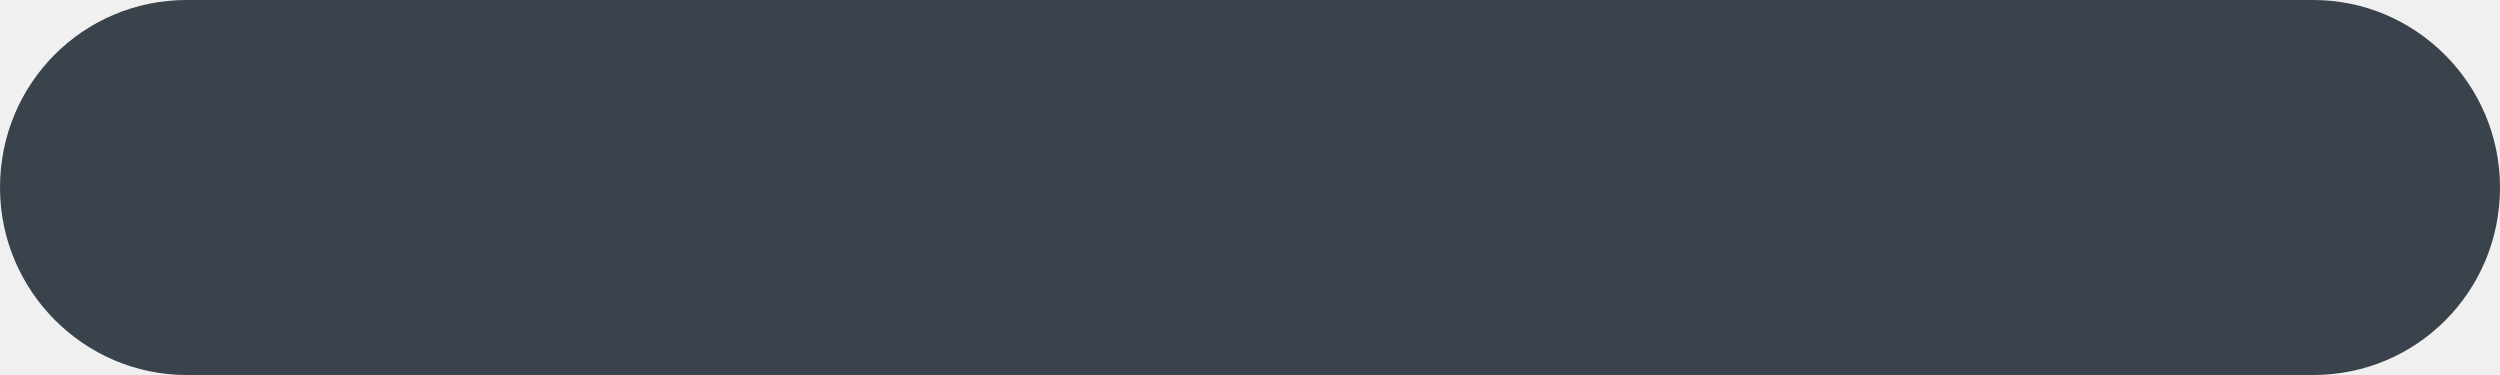
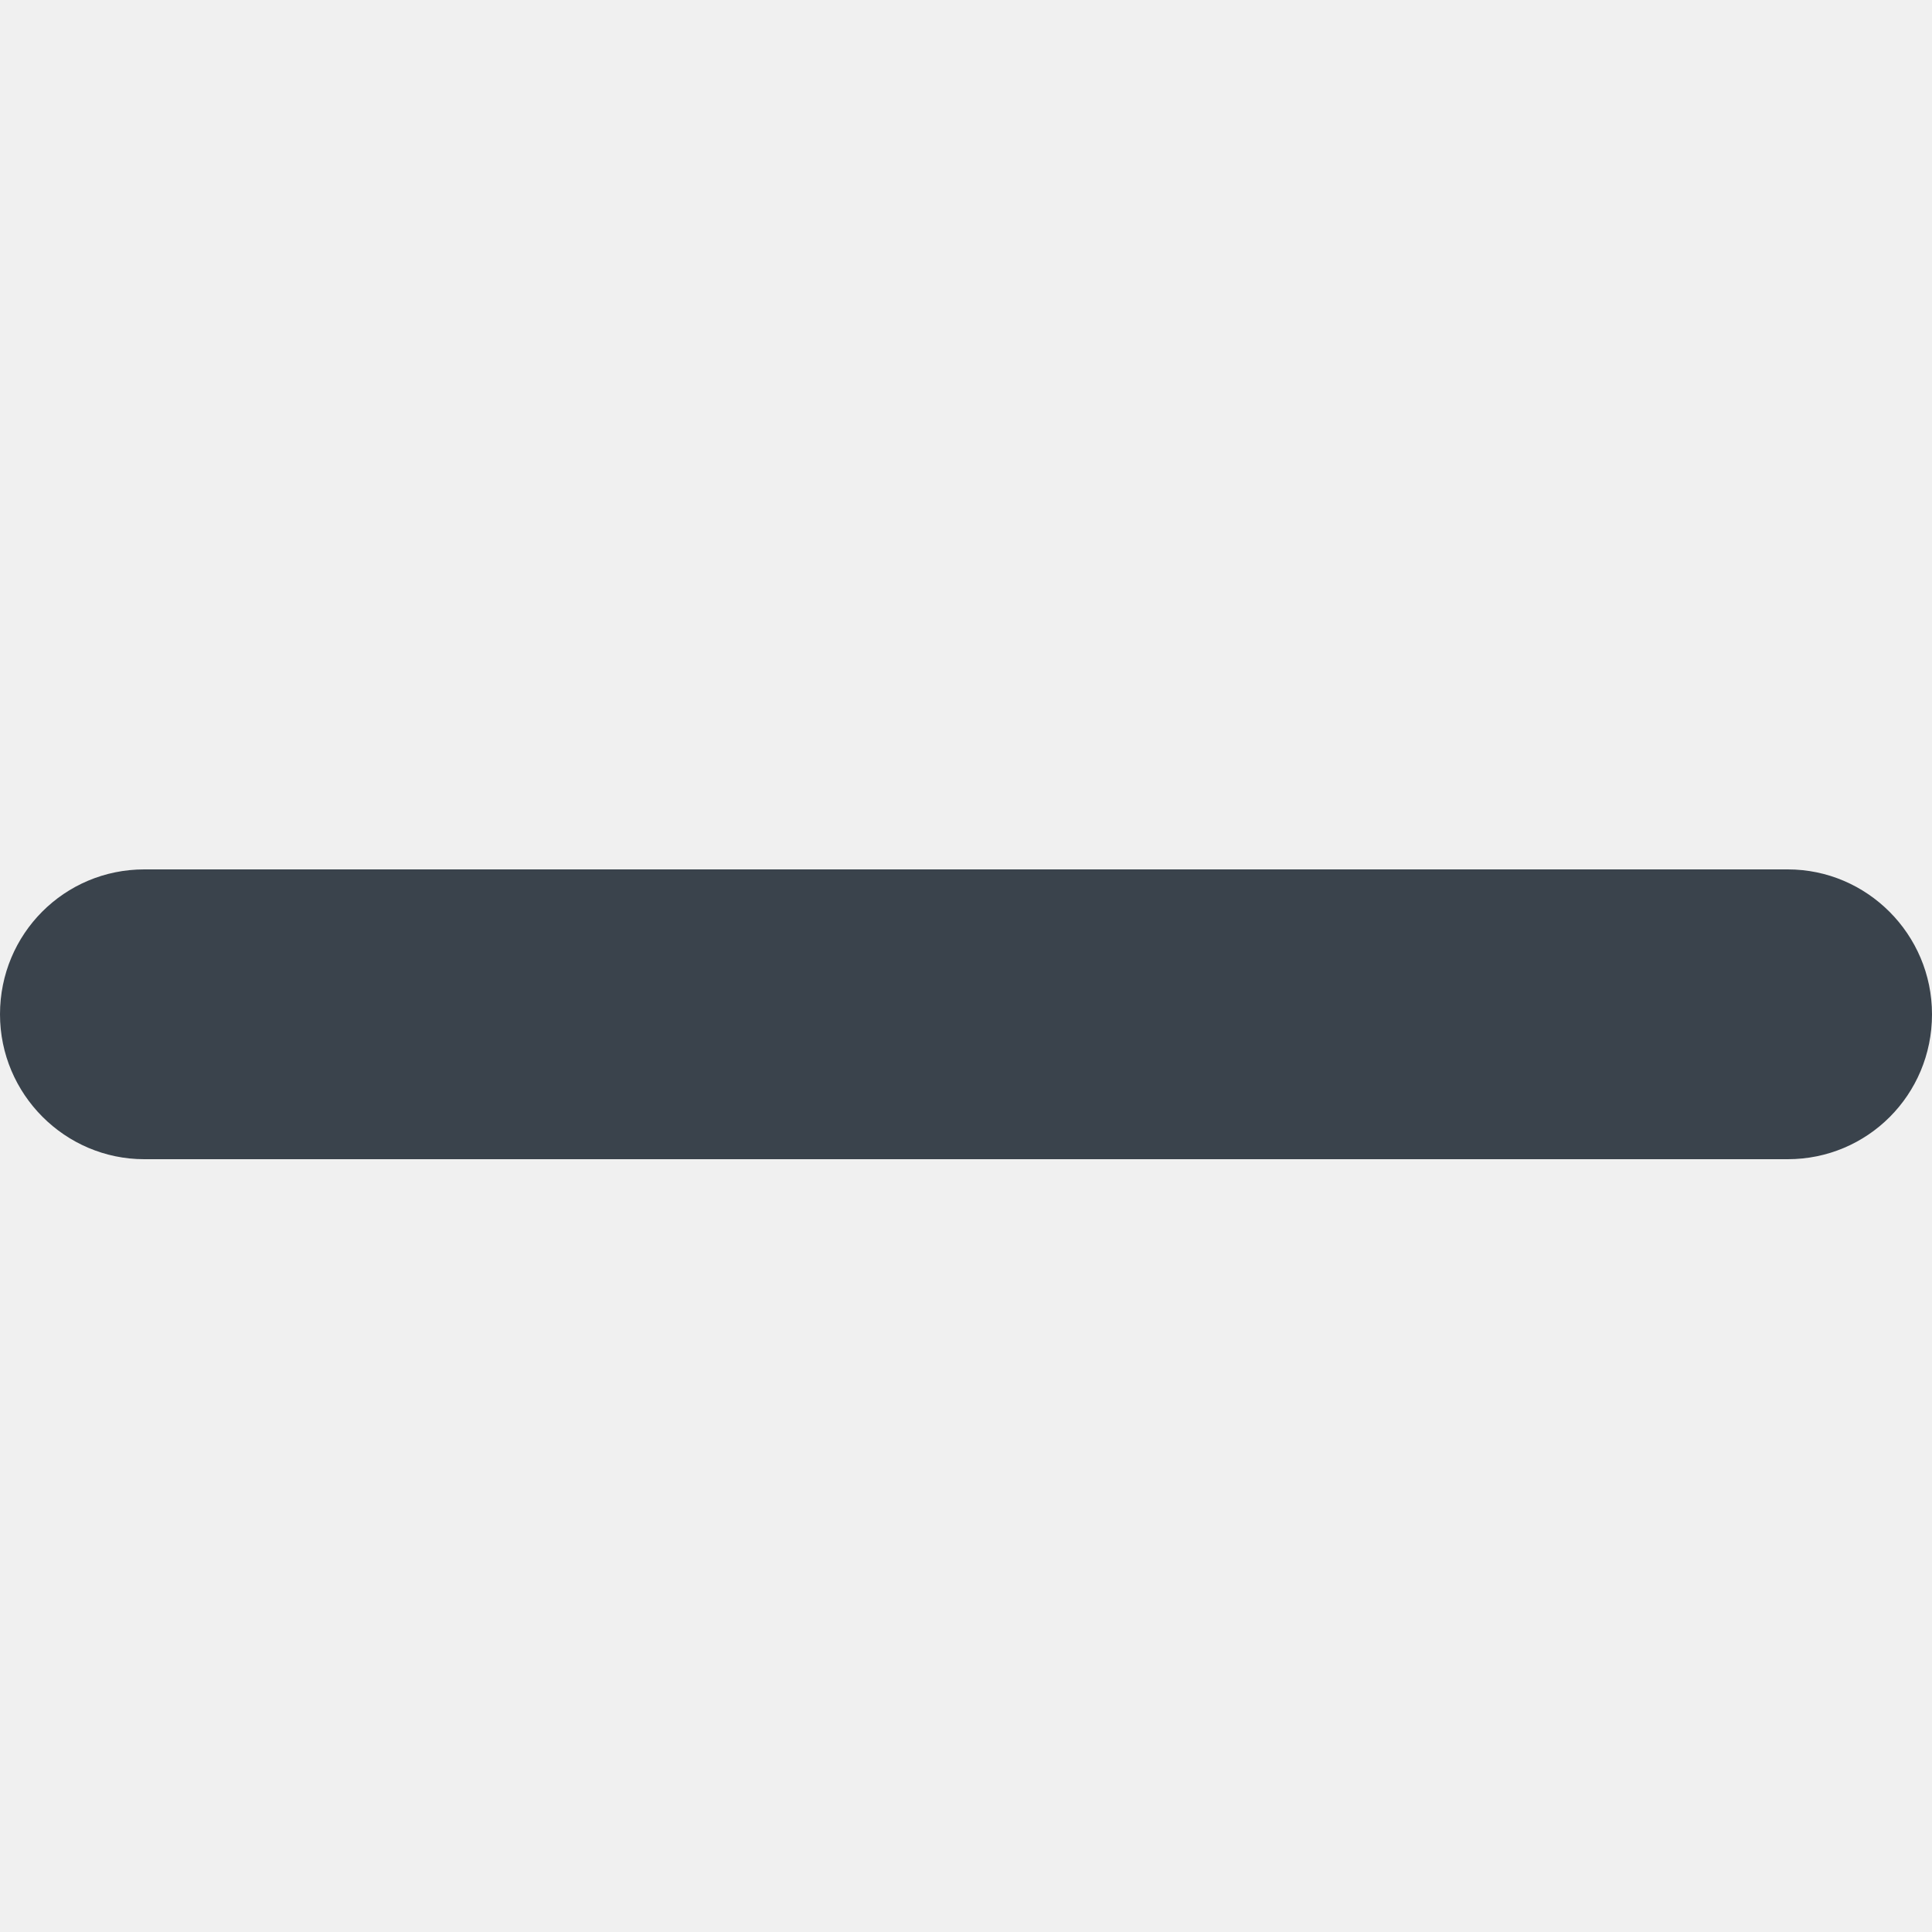
- <svg xmlns="http://www.w3.org/2000/svg" width="20px" height="3px" viewBox="0 0 20 3" version="1.1">
-   <defs />
+ <svg xmlns="http://www.w3.org/2000/svg" xmlns:xlink="http://www.w3.org/1999/xlink" width="20px" height="20px" viewBox="0 0 20 20" version="1.1">
+   <defs>
+     <path id="path-1" d="M7.493,15 C6.668,15 6,15.666 6,16.5 L6,16.5 C6,17.328 6.674,18 7.493,18 L7.493,18 L24.507,18 C25.331,18 26,17.335 26,16.5 L26,16.5 C26,15.671 25.326,15 24.507,15 L24.507,15 L7.493,15 Z" />
+   </defs>
  <g id="Page-1" stroke="none" stroke-width="1" fill="none" fill-rule="evenodd">
-     <g id="minus" transform="translate(-6, -14)" fill="#3A434C">
-       <path d="M7.493,17 C6.674,17 6,16.328 6,15.5 C6,14.666 6.668,14 7.493,14 L24.507,14 C25.326,14 26,14.672 26,15.5 C26,16.334 25.332,17 24.507,17 L7.493,17 Z" />
+     <g id="minus" transform="translate(-6, -6)">
+       <mask id="mask-2" fill="white">
+         <use xlink:href="#path-1" />
+       </mask>
+       <use fill="#3A434C" xlink:href="#path-1" />
    </g>
  </g>
</svg>
